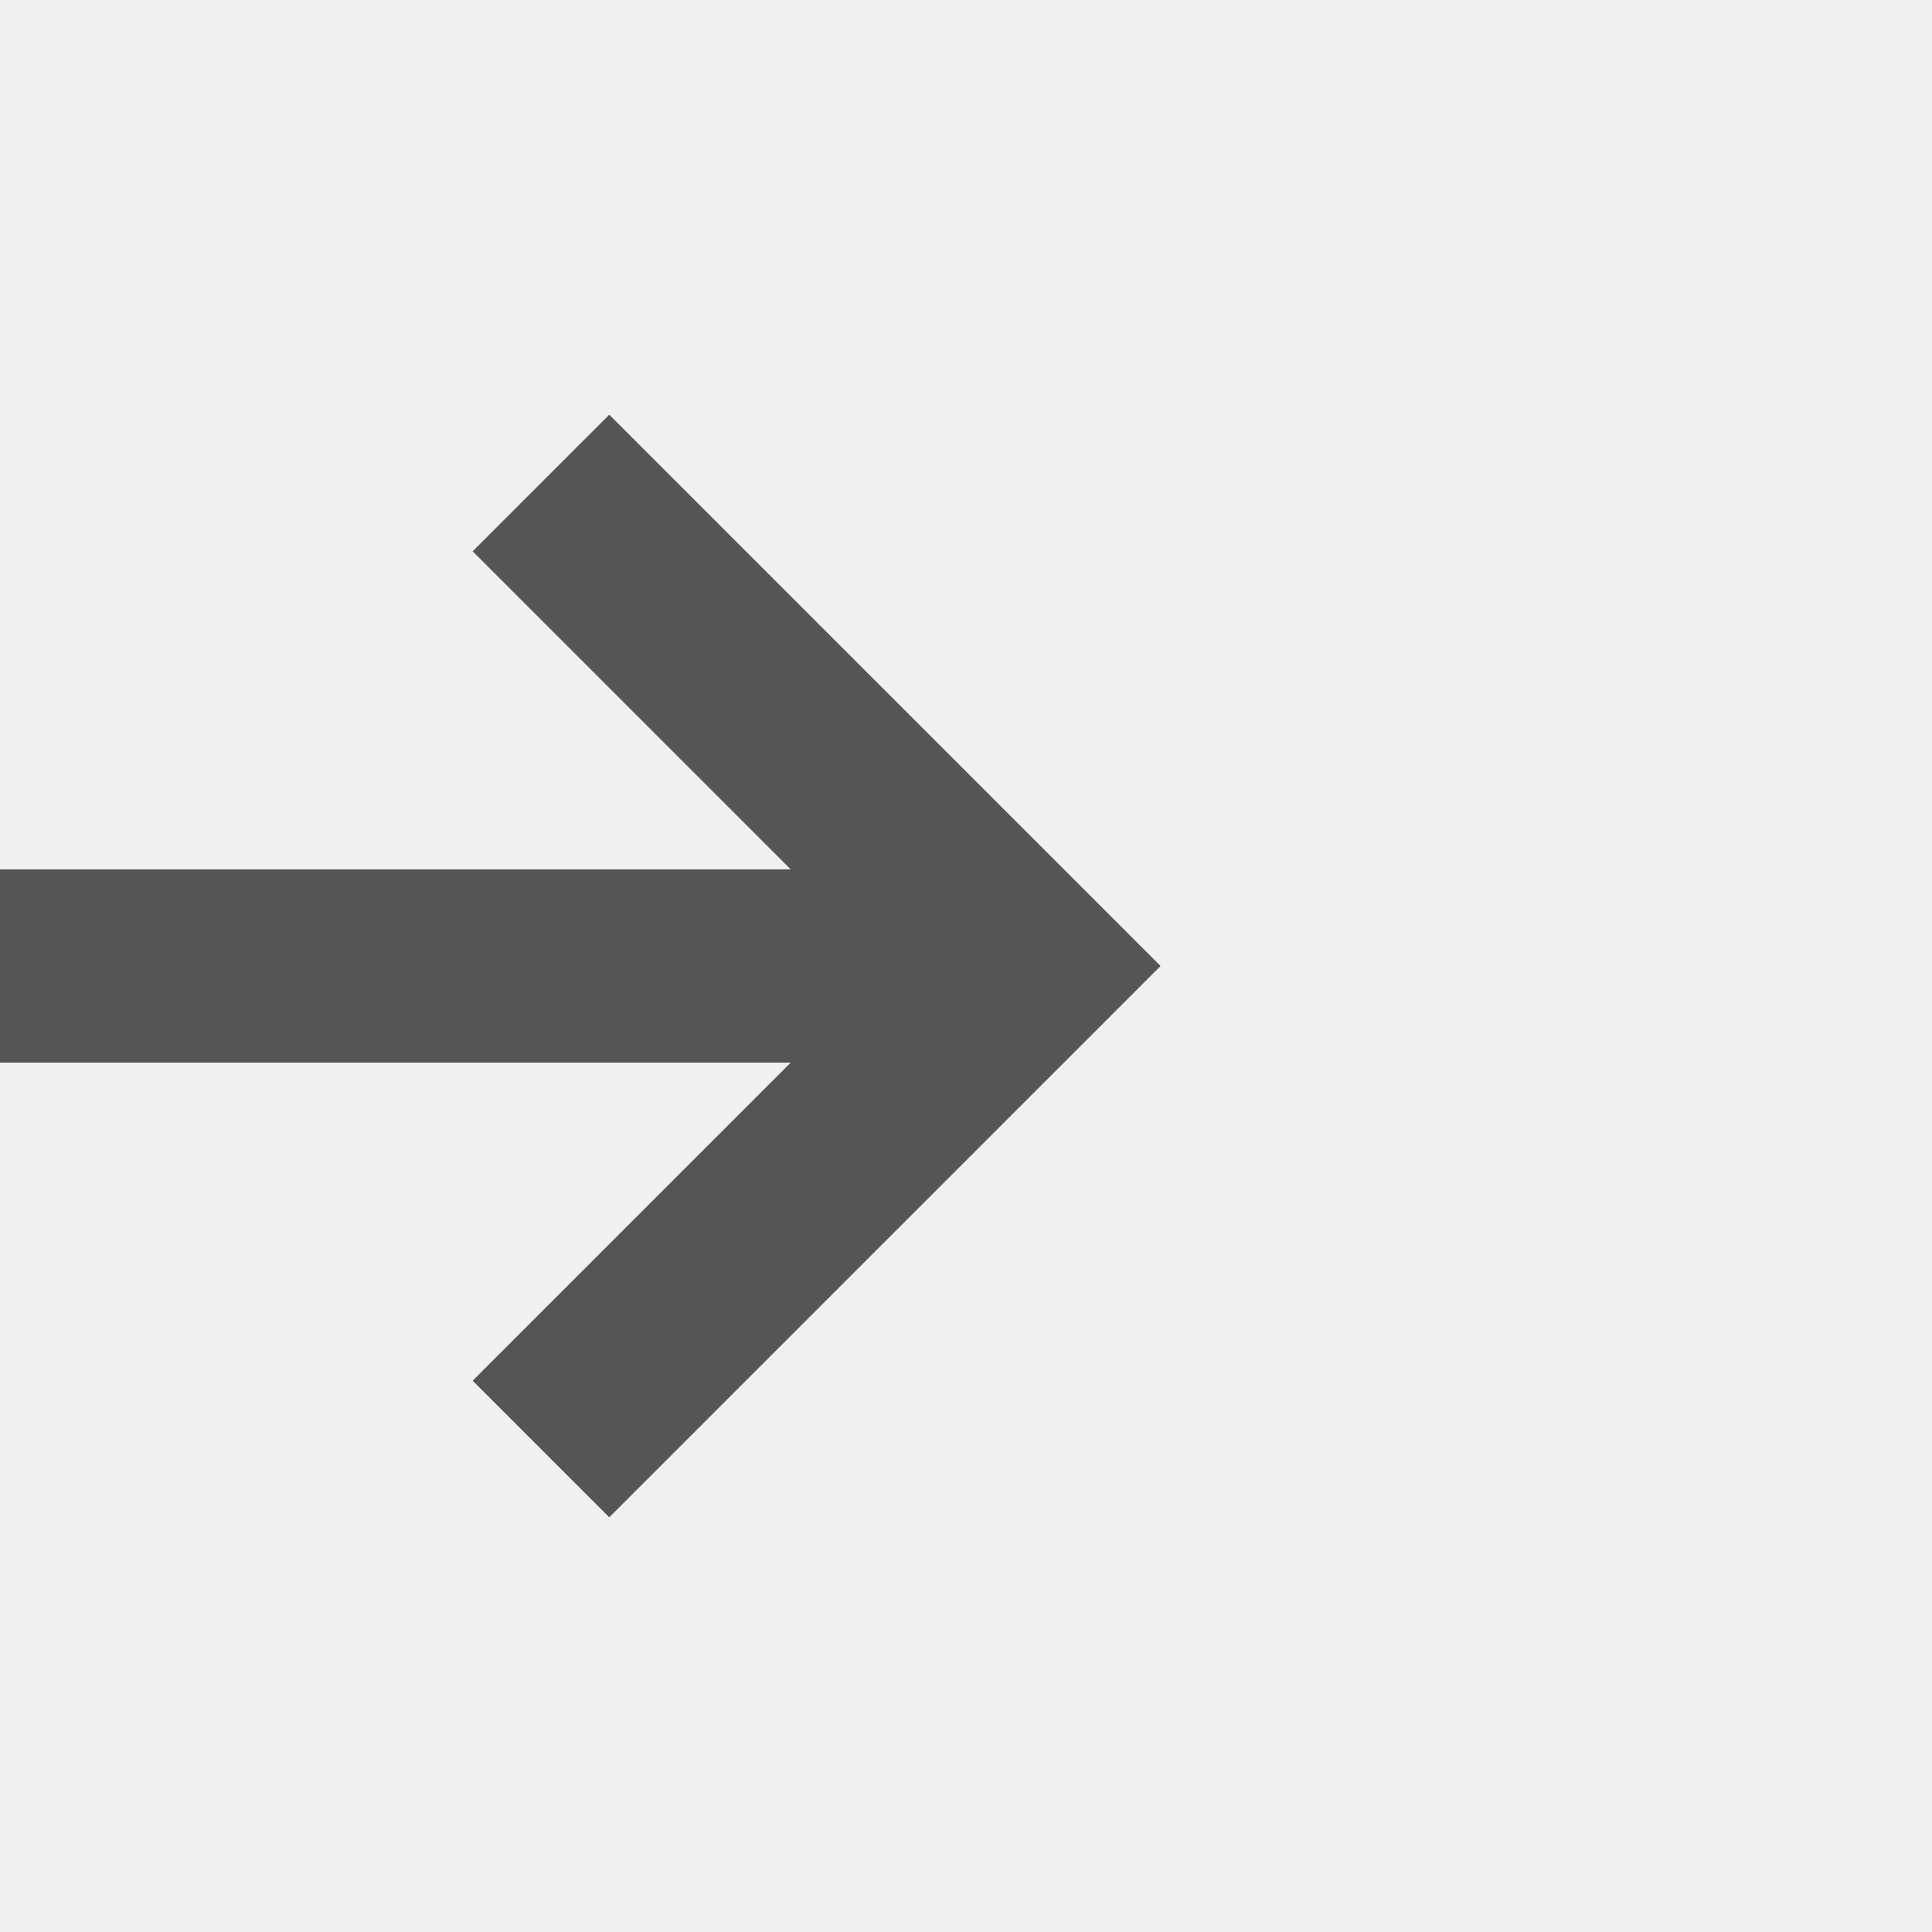
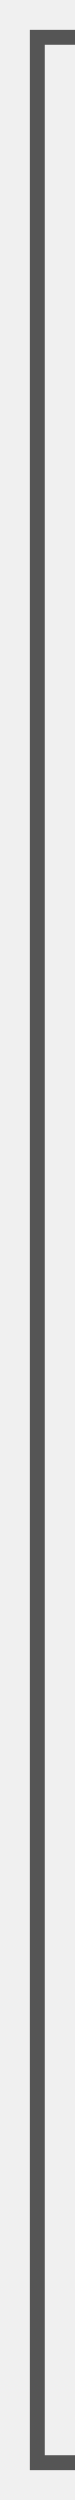
- <svg xmlns="http://www.w3.org/2000/svg" version="1.1" width="20px" height="20px" preserveAspectRatio="xMinYMid meet" viewBox="493 1934 20 18">
-   <path d="M 298 1943  L 503 1943  " stroke-width="2" stroke-dasharray="0" stroke="rgba(85, 85, 85, 1)" fill="none" class="stroke" />
-   <path d="M 299.5 1939.5  A 3.5 3.5 0 0 0 296 1943 A 3.5 3.5 0 0 0 299.5 1946.5 A 3.5 3.5 0 0 0 303 1943 A 3.5 3.5 0 0 0 299.5 1939.5 Z M 497.893 1938.707  L 502.186 1943  L 497.893 1947.293  L 499.307 1948.707  L 504.307 1943.707  L 505.014 1943  L 504.307 1942.293  L 499.307 1937.293  L 497.893 1938.707  Z " fill-rule="nonzero" fill="rgba(85, 85, 85, 1)" stroke="none" class="fill" />
+ <svg xmlns="http://www.w3.org/2000/svg" version="1.1" width="10px" height="335px" preserveAspectRatio="xMidYMin meet" viewBox="459 1938 8 335">
+   <defs>
+     <mask fill="white" id="Clip133">
+       <path d="M 686 2248  L 770 2248  L 770 2287  L 686 2287  Z M 460 1933  L 1099 1933  L 1099 2287  L 460 2287  Z " fill-rule="evenodd" />
+     </mask>
+   </defs>
+   <path d="M 1089 1999  L 1089 2268  L 463 2268  L 463 1943  L 503 1943  " stroke-width="2" stroke-dasharray="0" stroke="rgba(85, 85, 85, 1)" fill="none" class="stroke" mask="url(#Clip133)" />
+   <path d="M 1089 1997  A 3.5 3.5 0 0 0 1085.5 2000.5 A 3.5 3.5 0 0 0 1089 2004 A 3.5 3.5 0 0 0 1092.5 2000.5 A 3.5 3.5 0 0 0 1089 1997 Z M 497.893 1938.707  L 502.186 1943  L 497.893 1947.293  L 499.307 1948.707  L 504.307 1943.707  L 505.014 1943  L 504.307 1942.293  L 499.307 1937.293  L 497.893 1938.707  Z " fill-rule="nonzero" fill="rgba(85, 85, 85, 1)" stroke="none" class="fill" mask="url(#Clip133)" />
</svg>
